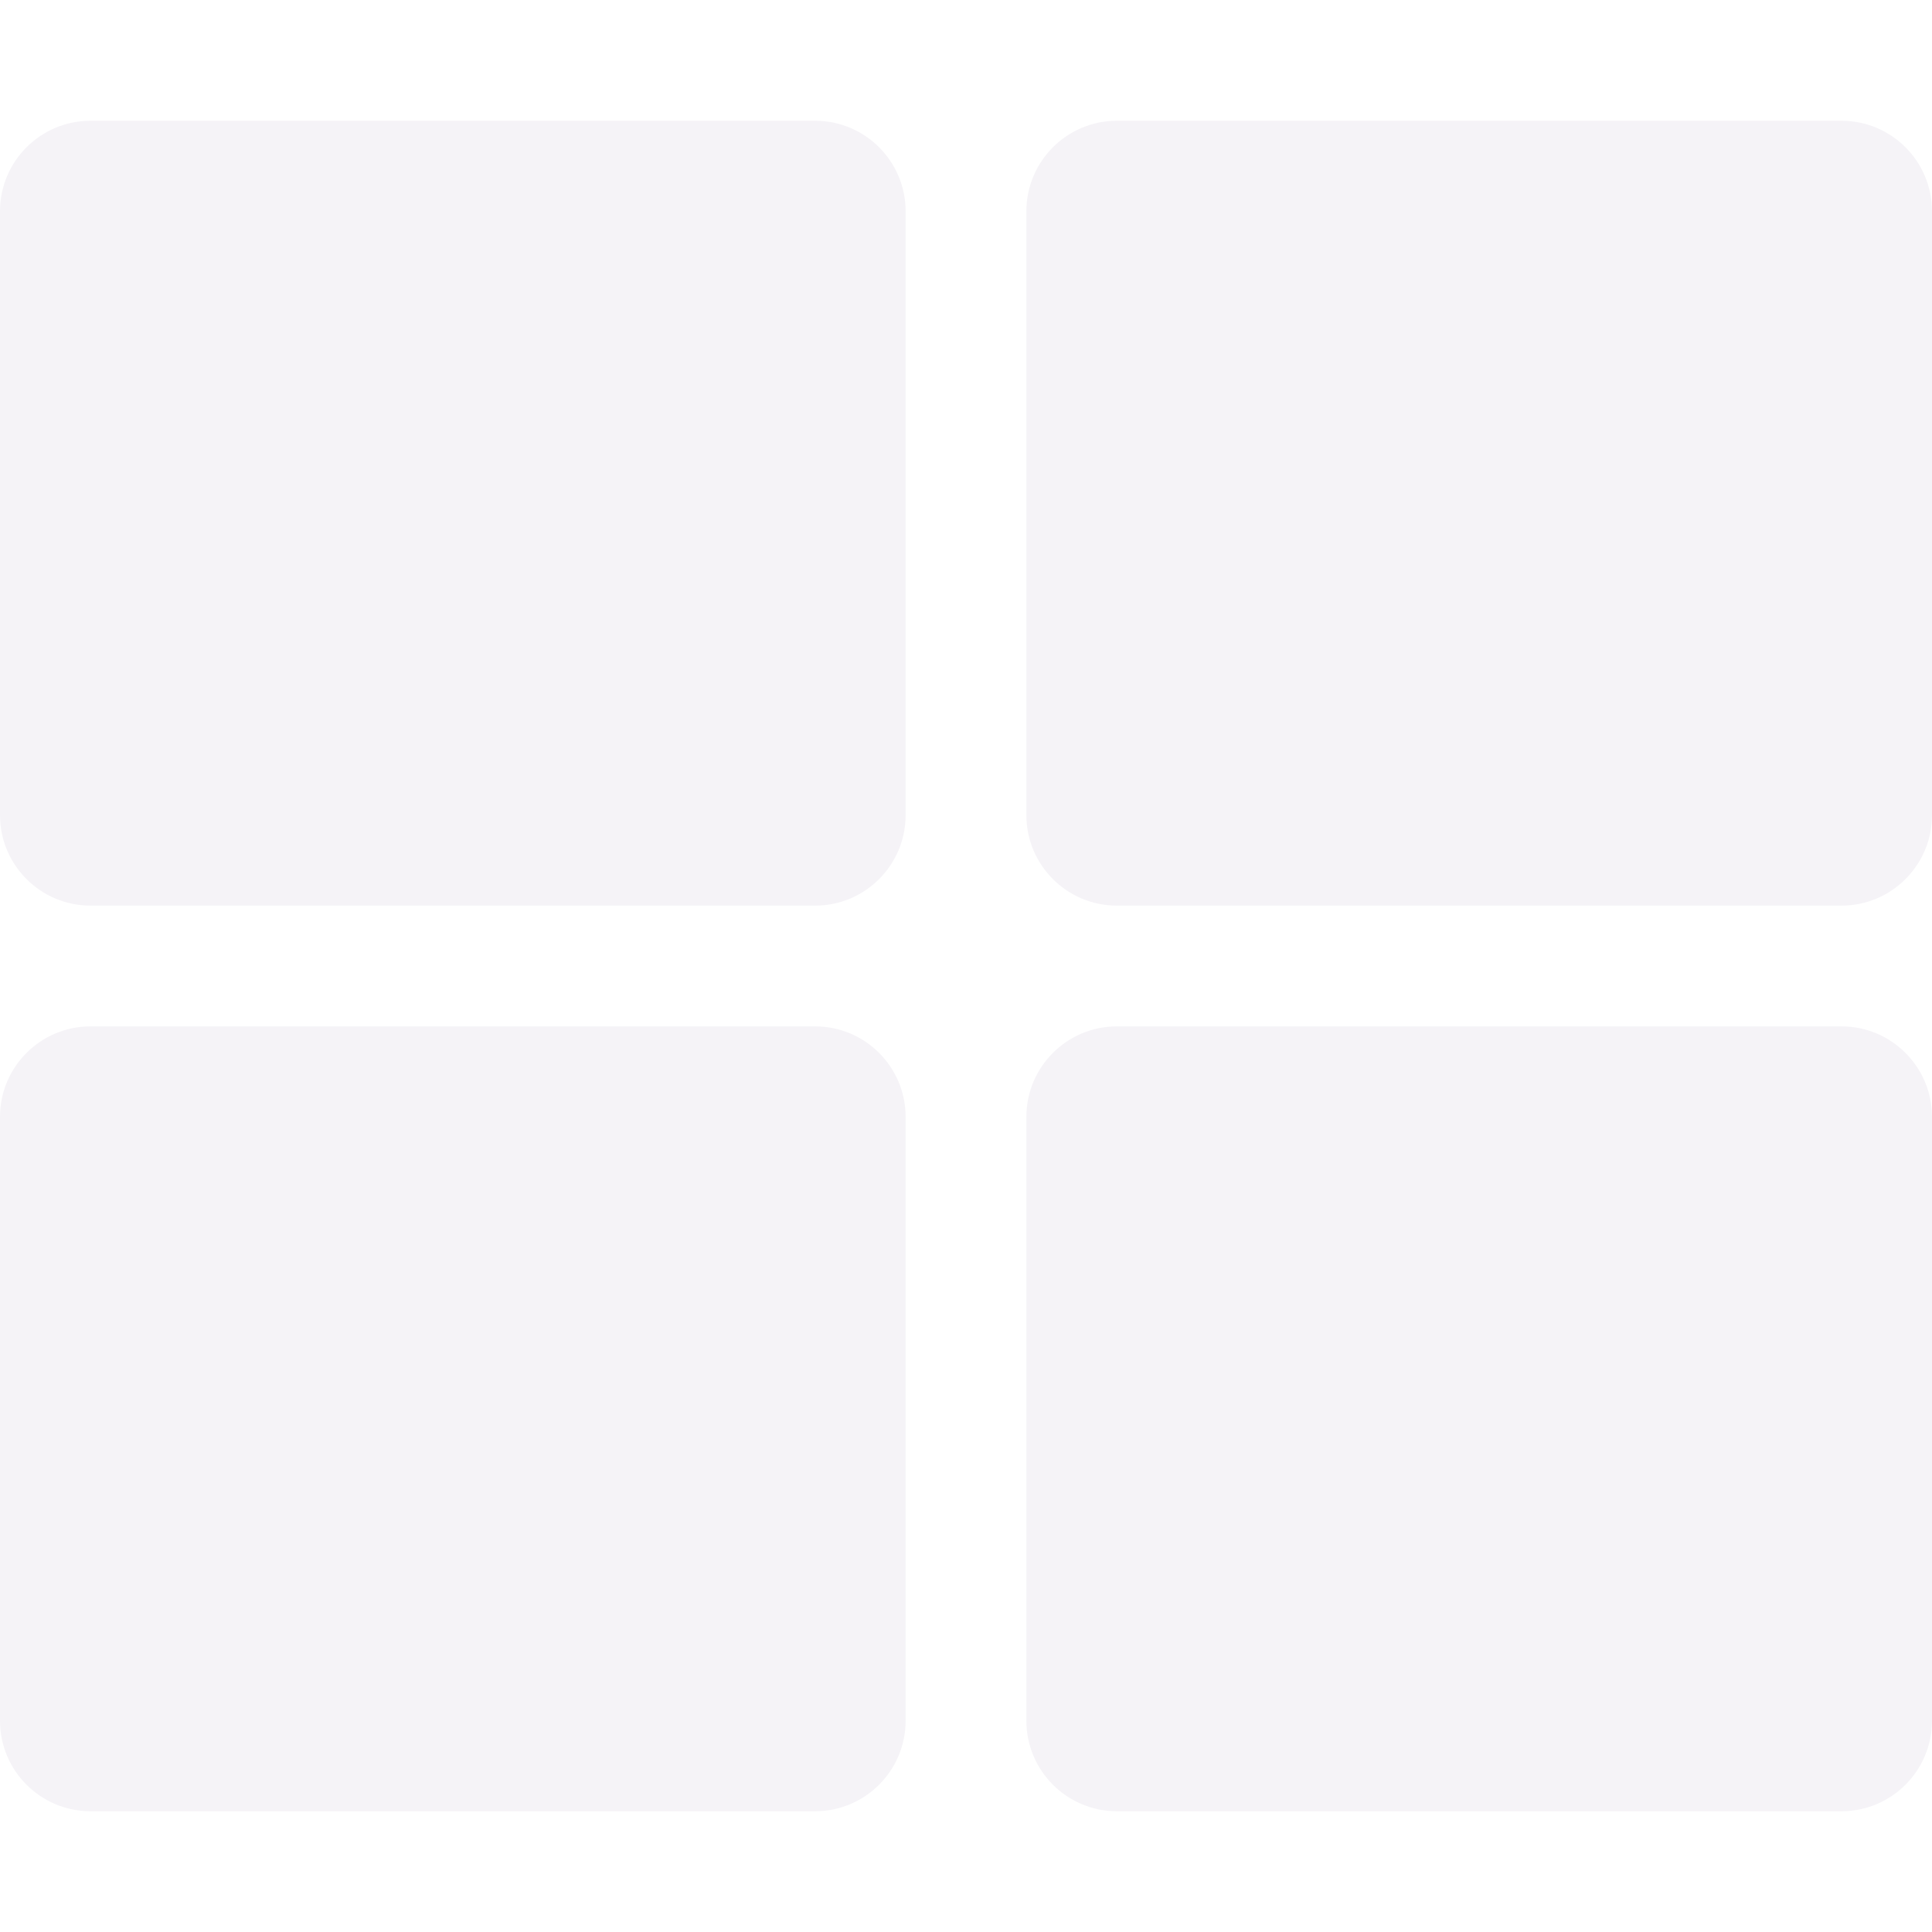
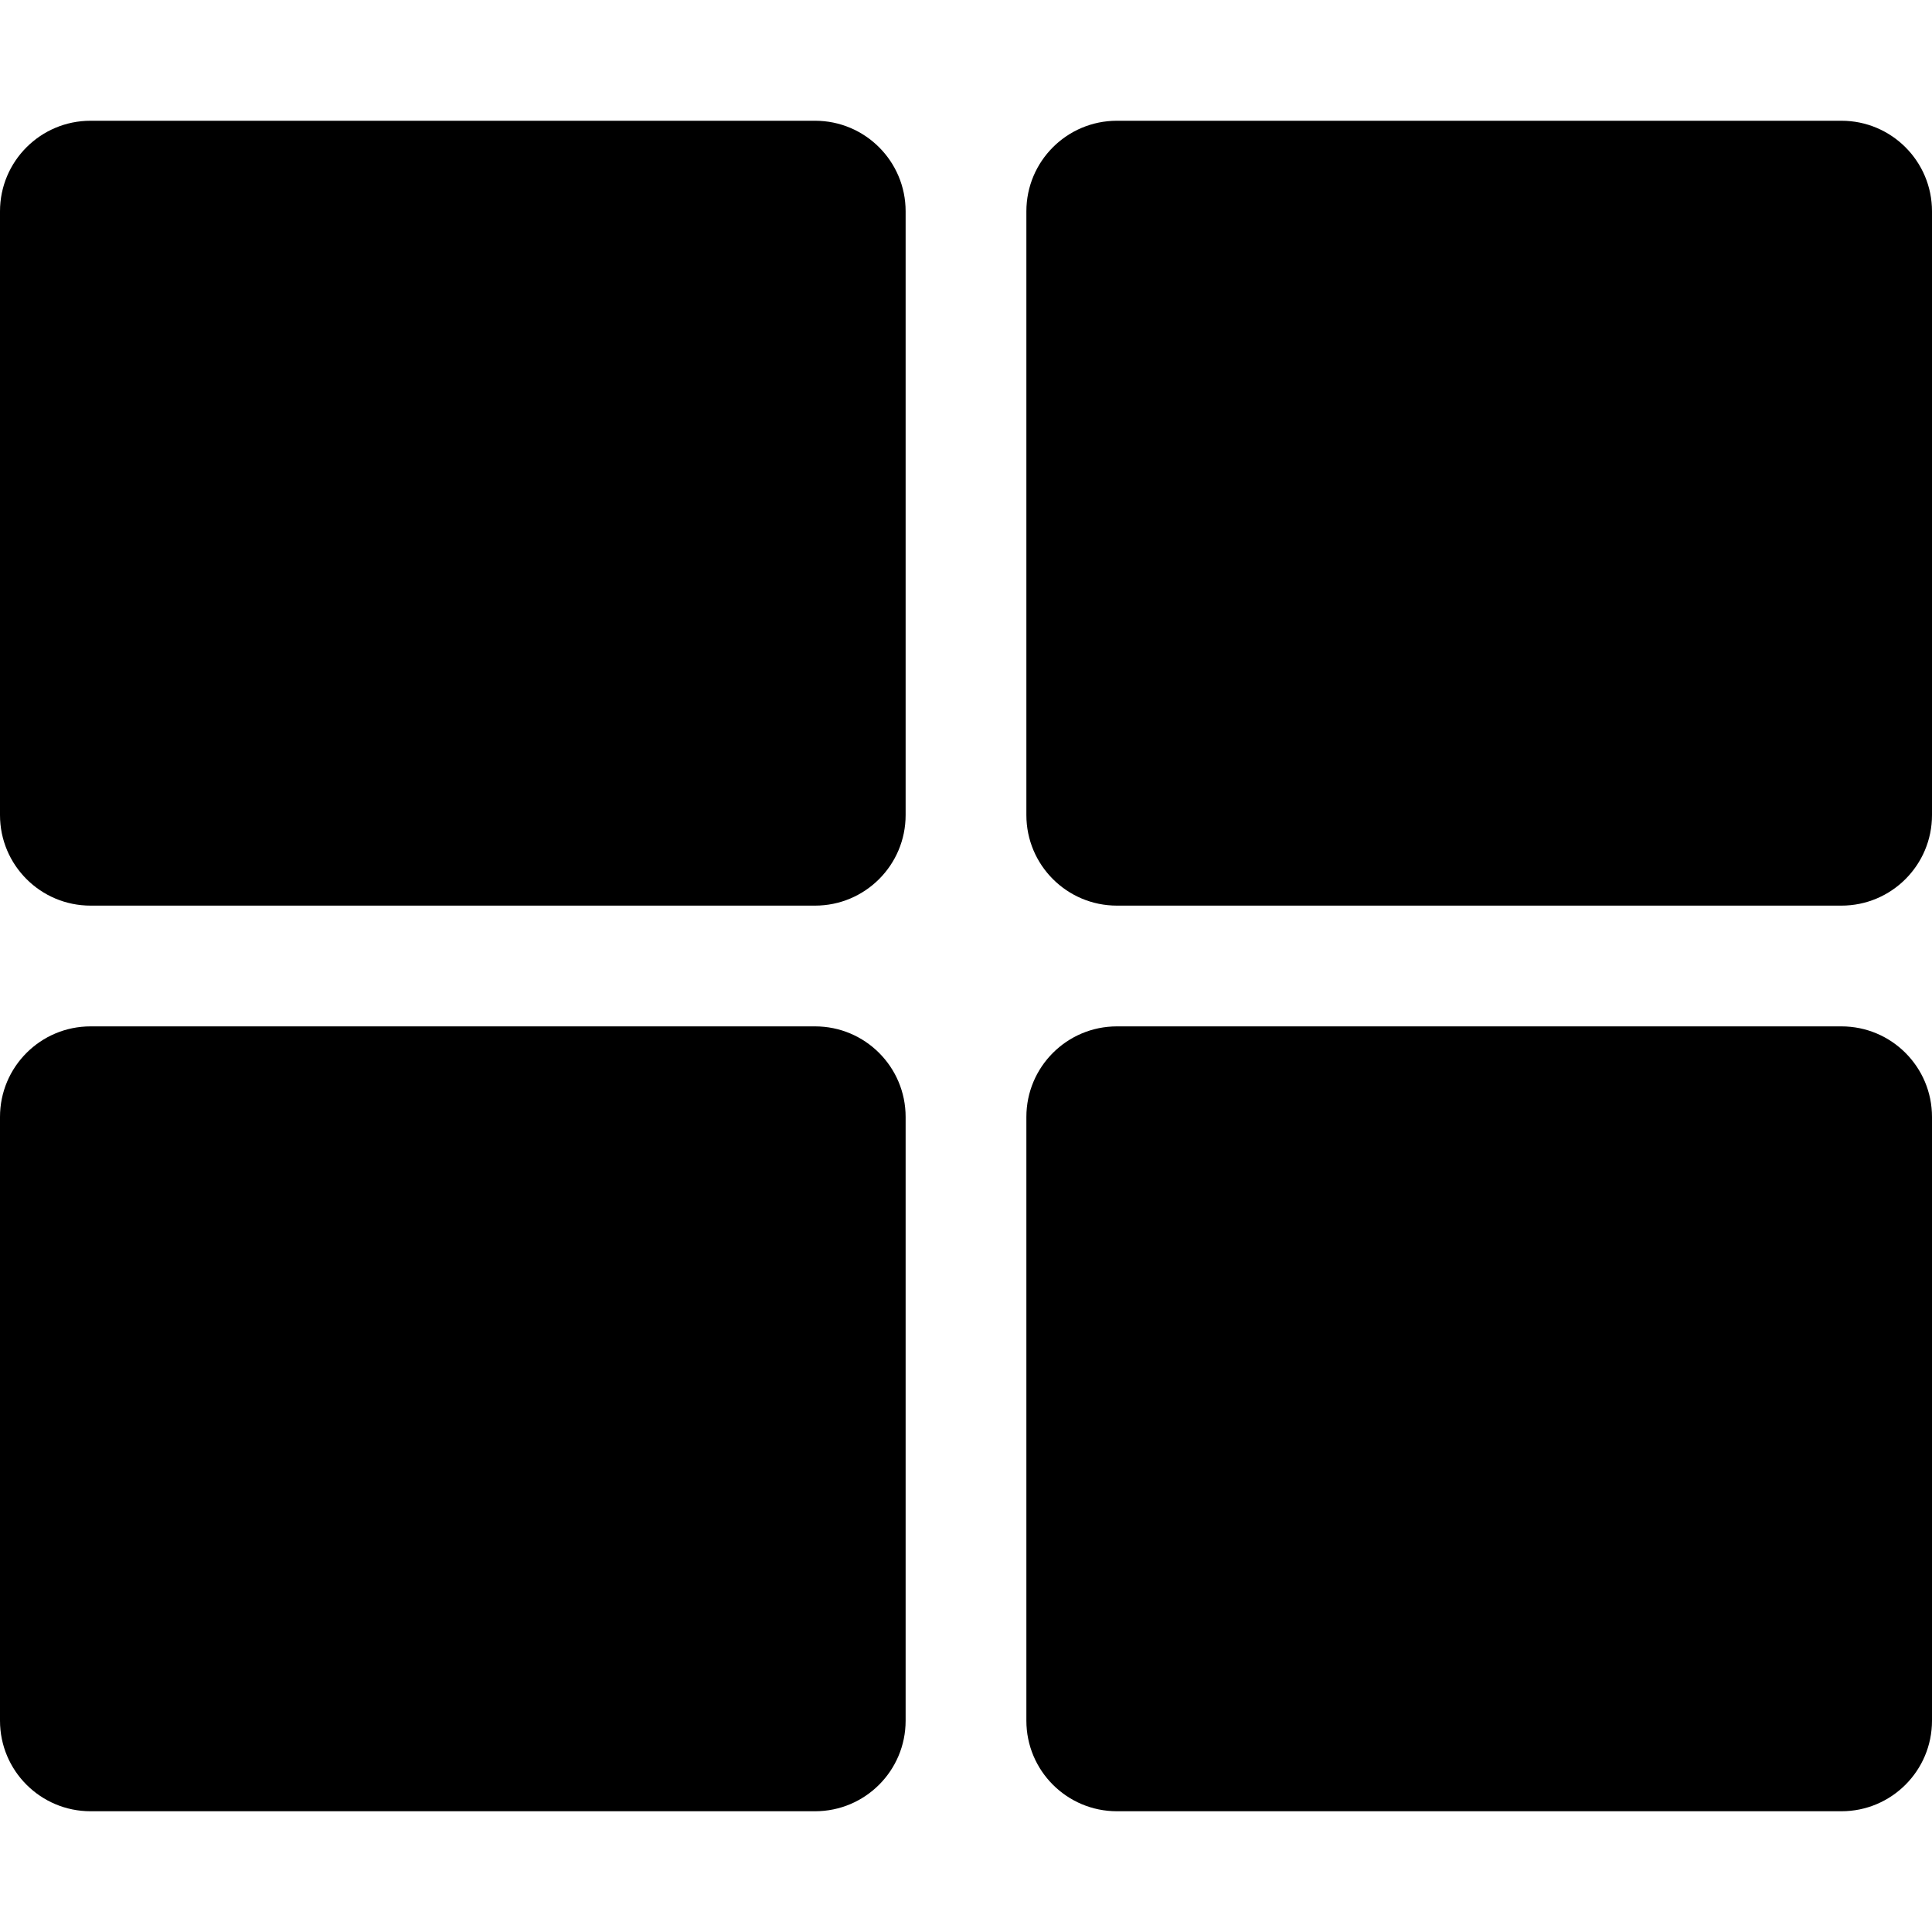
- <svg xmlns="http://www.w3.org/2000/svg" stroke="currentColor" fill="currentColor" stroke-width="0" viewBox="0 0 512 512" class="tw-text-2xl" color="#f5f3f7" height="1em" width="1em" style="color: rgb(245, 243, 247);">
+ <svg xmlns="http://www.w3.org/2000/svg" stroke="currentColor" fill="currentColor" stroke-width="0" viewBox="0 0 512 512" class="tw-text-2xl" height="1em" width="1em">
  <path d="M296 32h192c13.255 0 24 10.745 24 24v160c0 13.255-10.745 24-24 24H296c-13.255 0-24-10.745-24-24V56c0-13.255 10.745-24 24-24zm-80 0H24C10.745 32 0 42.745 0 56v160c0 13.255 10.745 24 24 24h192c13.255 0 24-10.745 24-24V56c0-13.255-10.745-24-24-24zM0 296v160c0 13.255 10.745 24 24 24h192c13.255 0 24-10.745 24-24V296c0-13.255-10.745-24-24-24H24c-13.255 0-24 10.745-24 24zm296 184h192c13.255 0 24-10.745 24-24V296c0-13.255-10.745-24-24-24H296c-13.255 0-24 10.745-24 24v160c0 13.255 10.745 24 24 24z" />
</svg>
